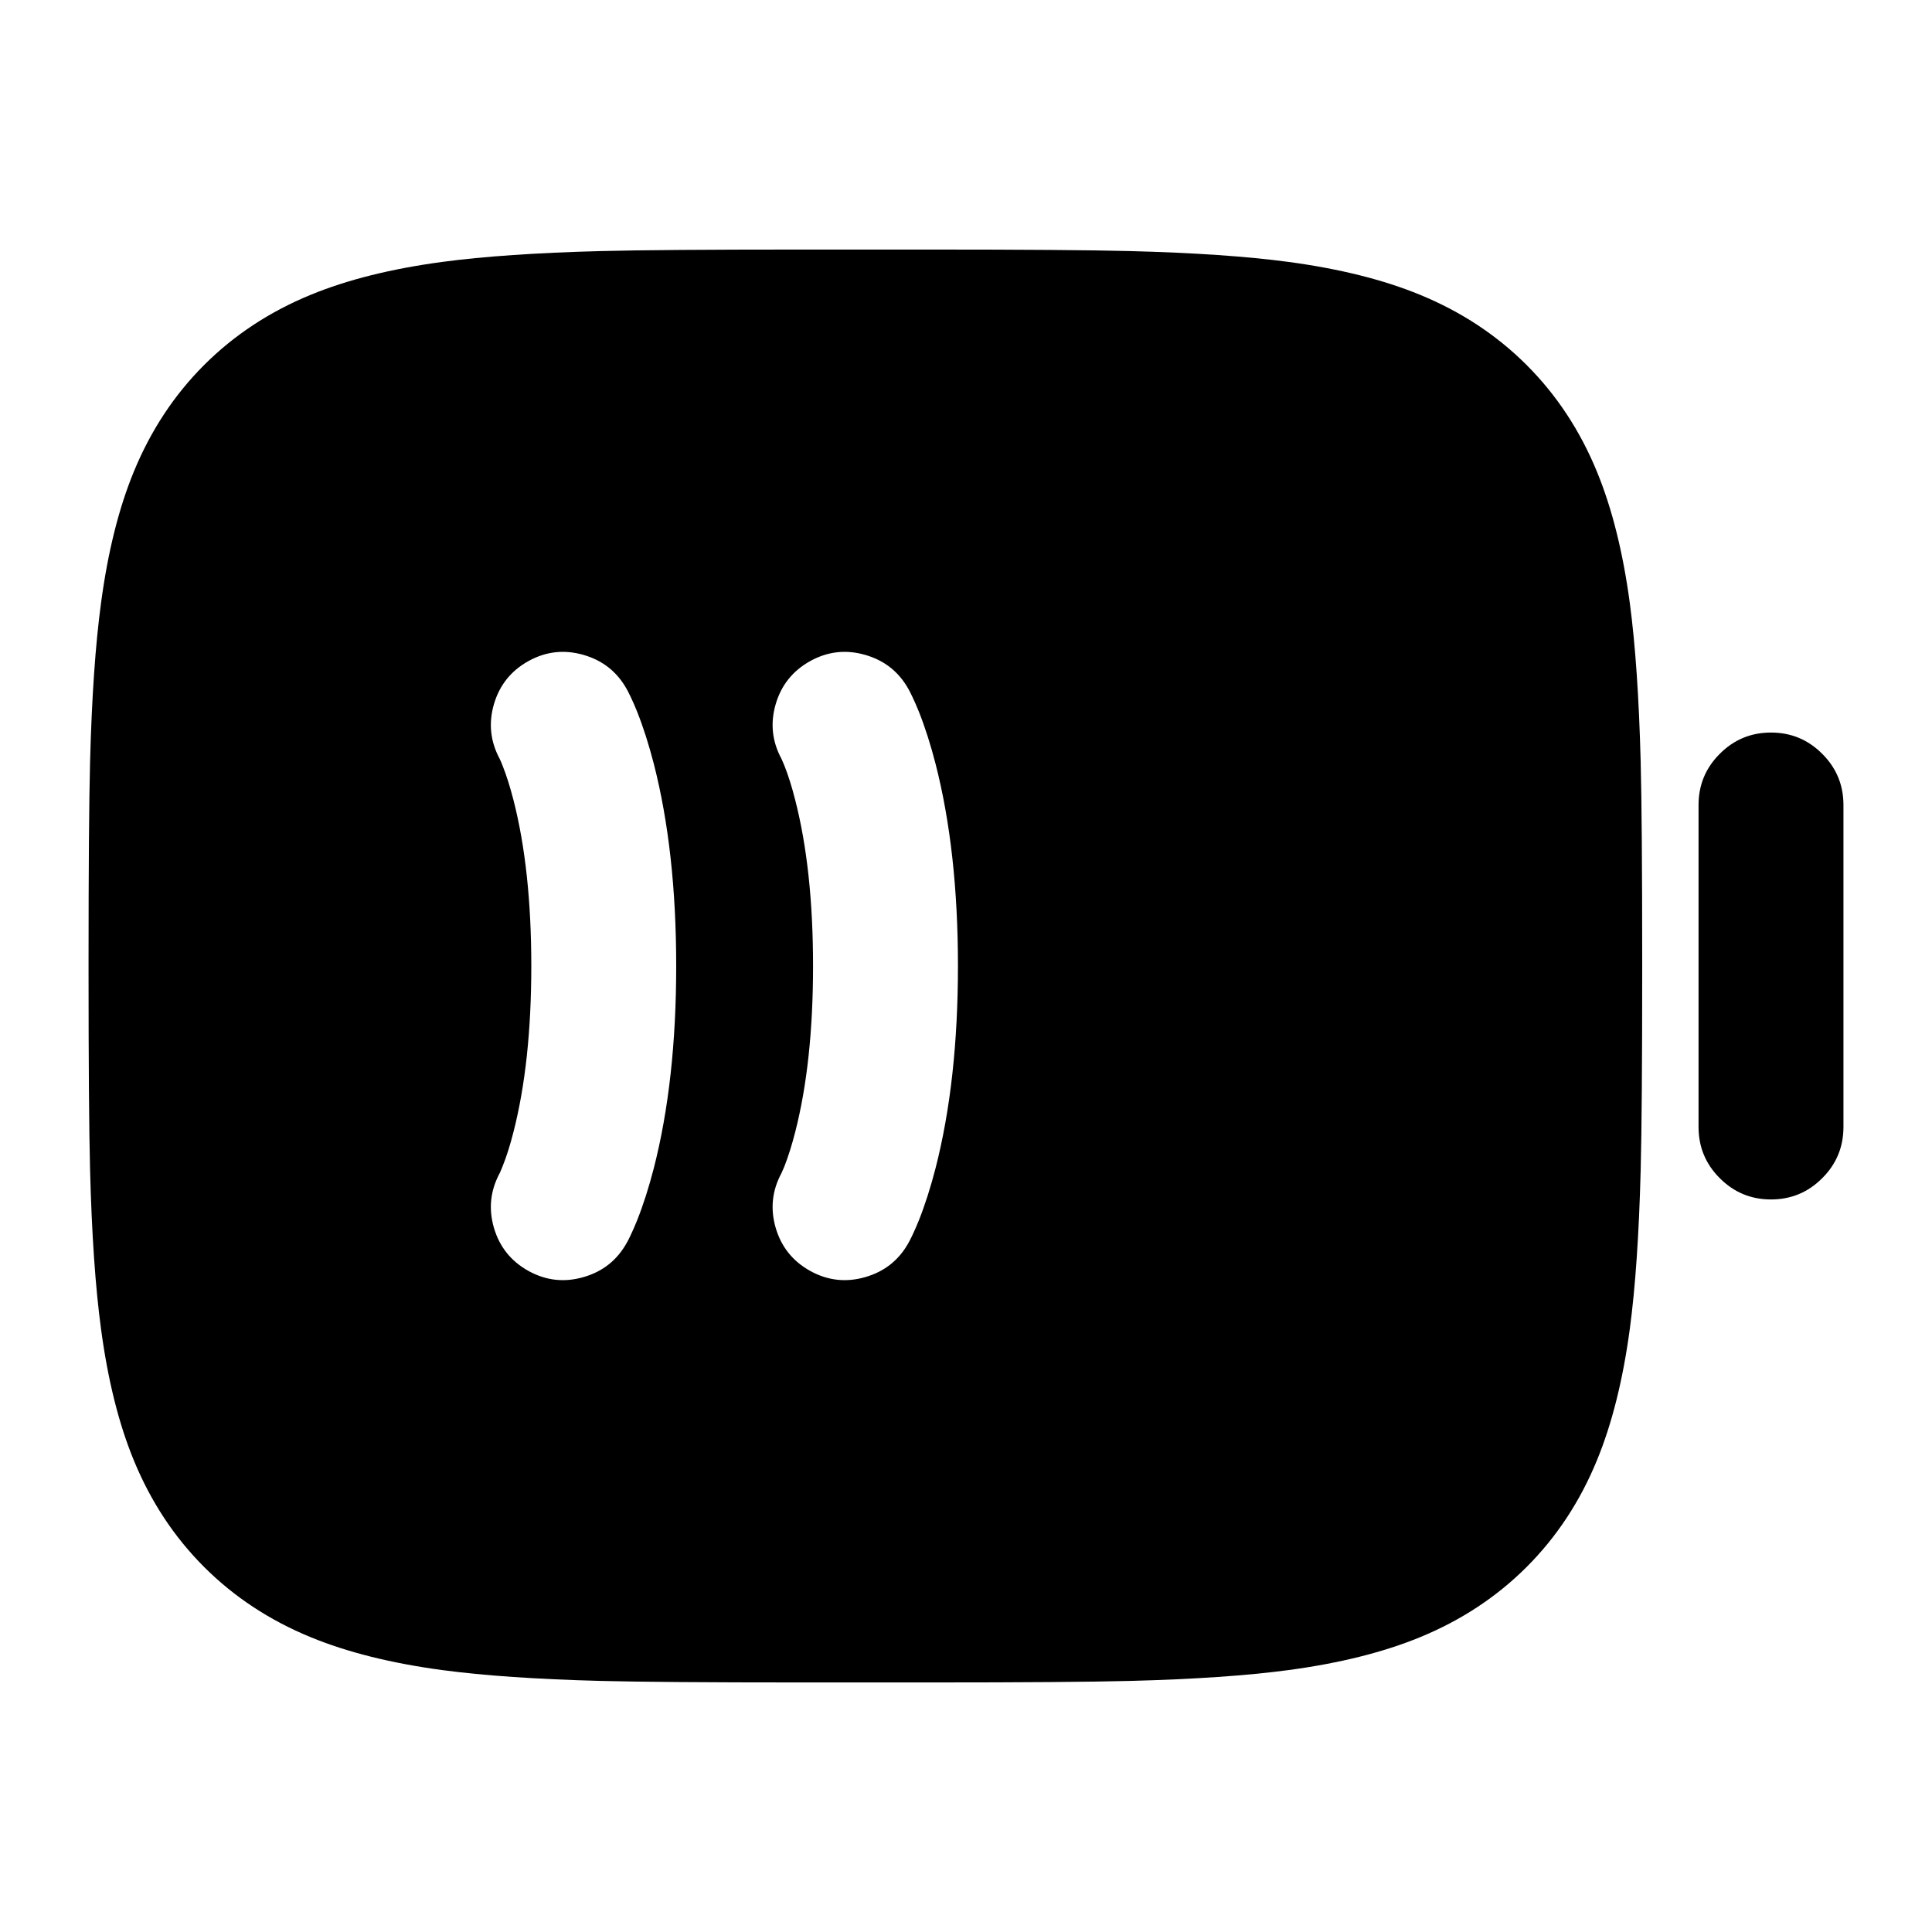
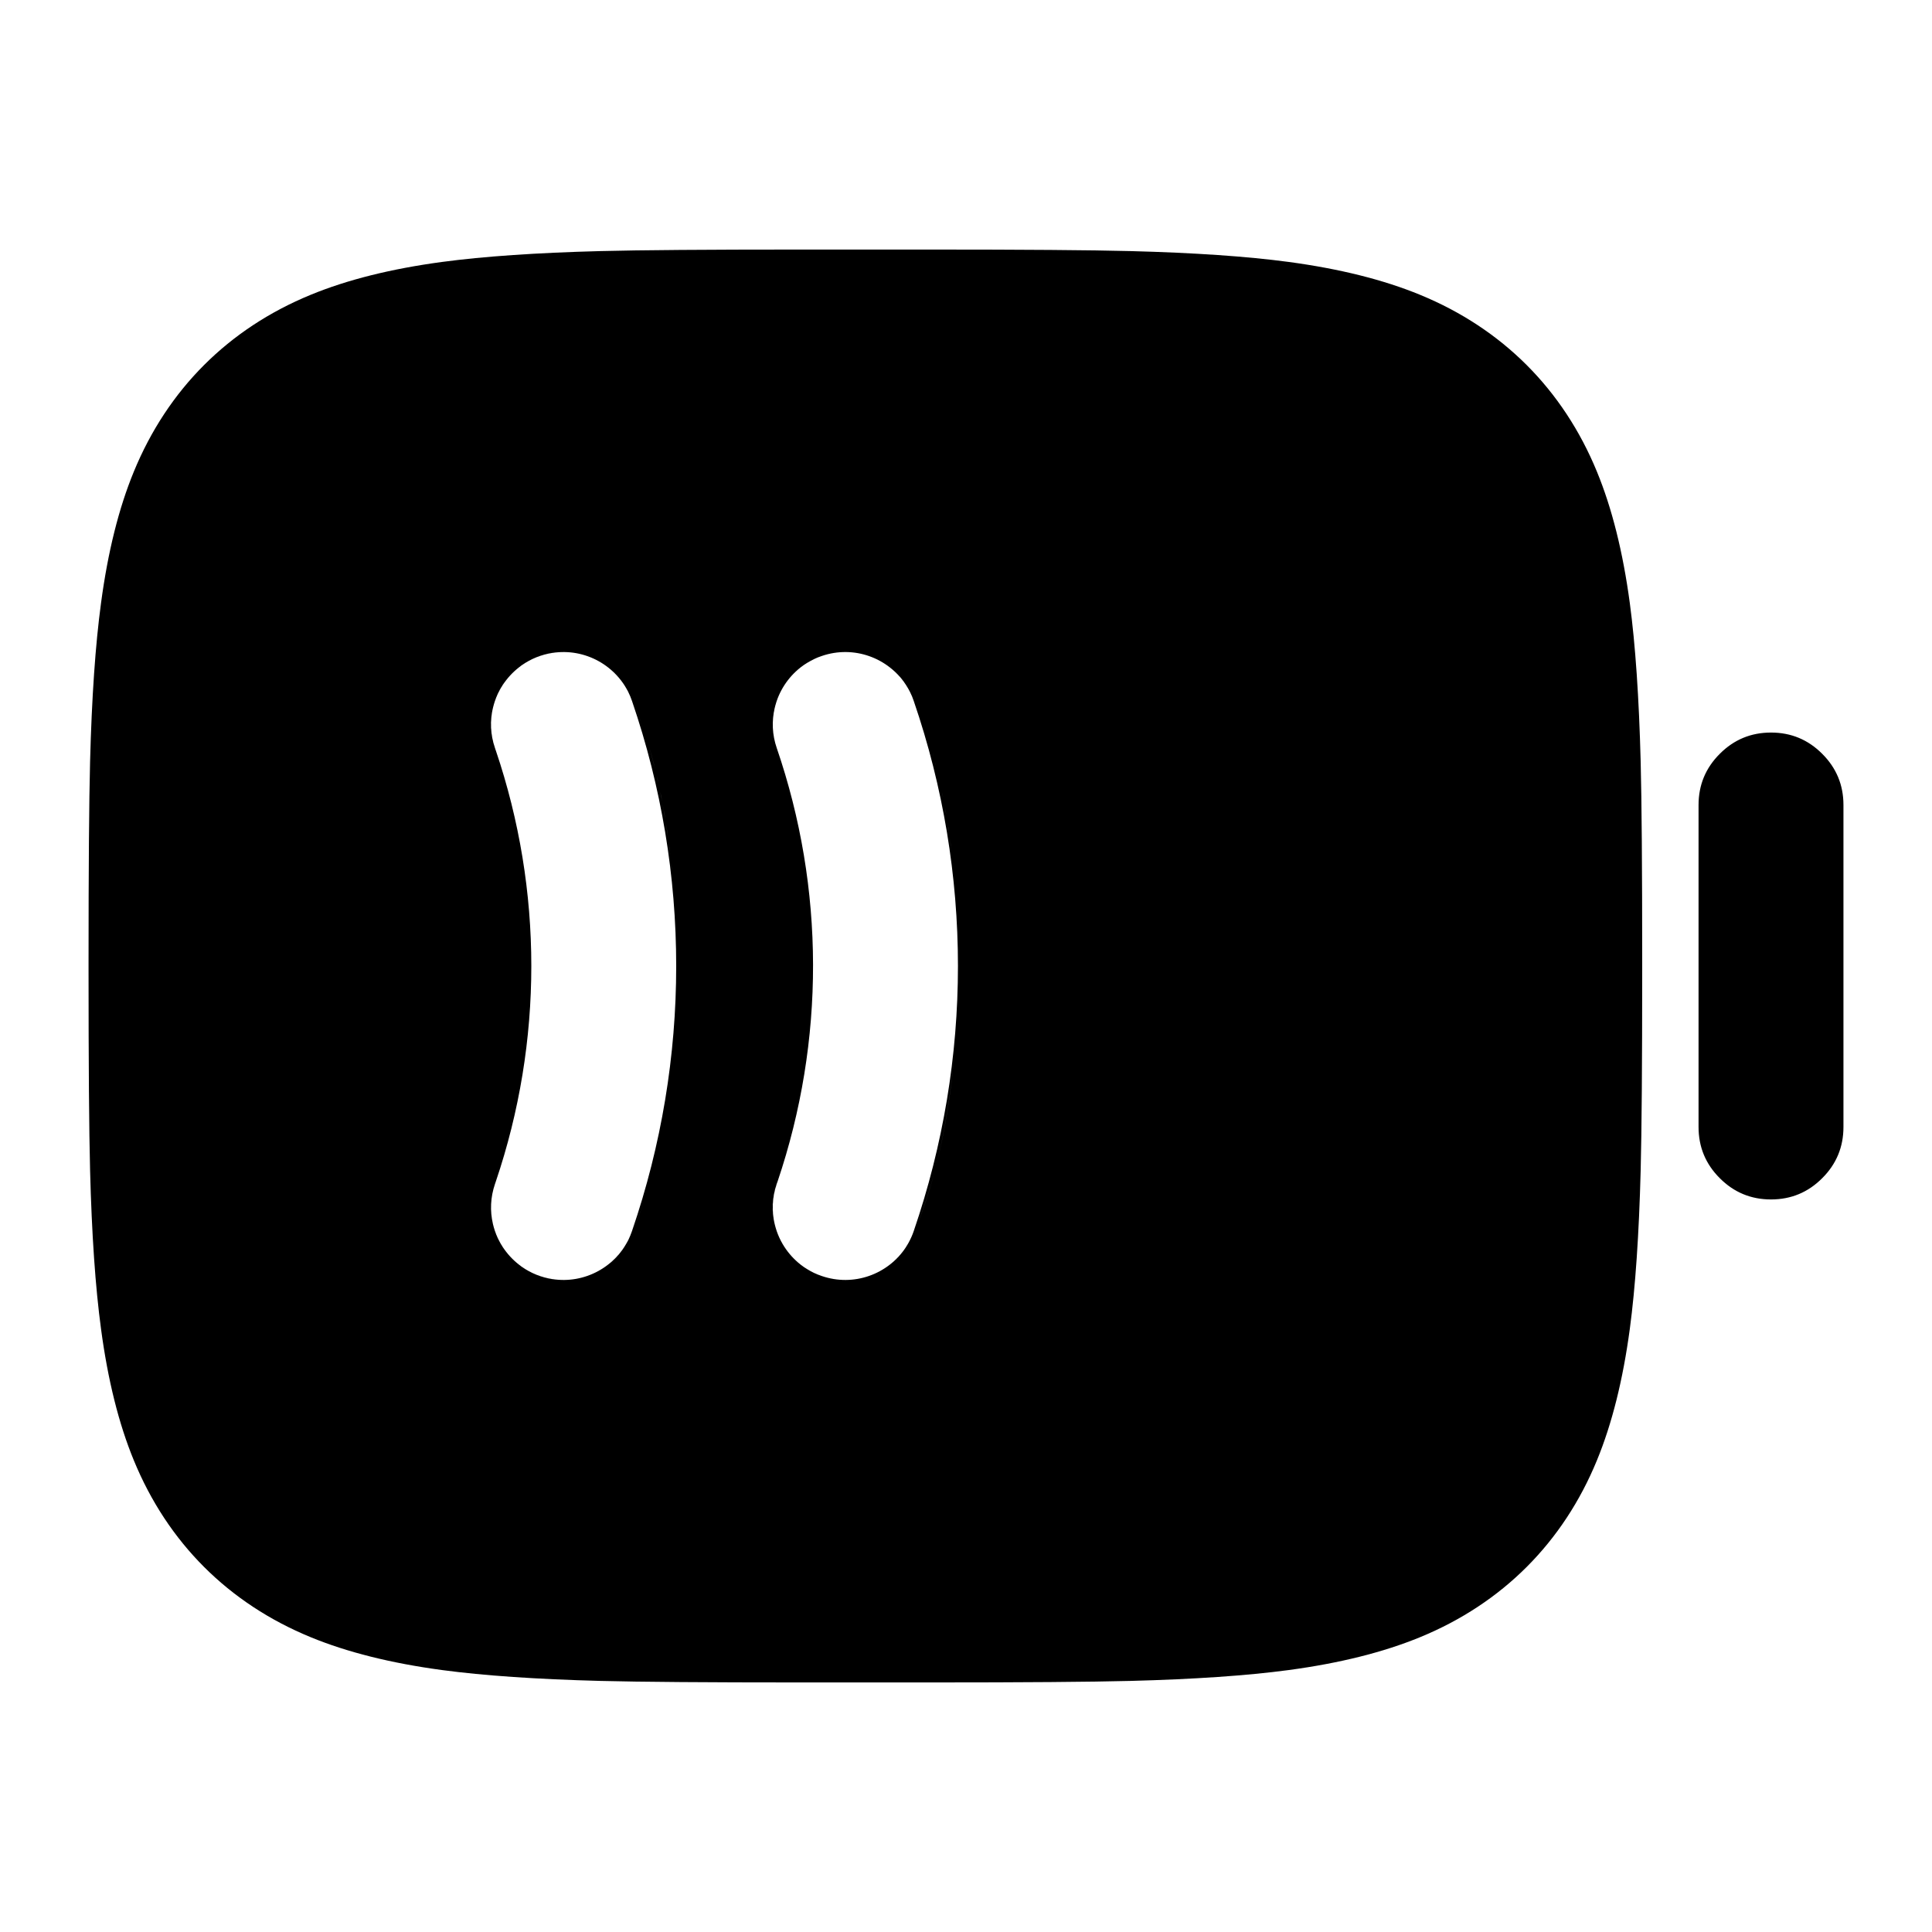
<svg viewBox="0 0 24 24" fill="none">
-   <path d="M11.556 3.1Q13.3 3.1 14.039 3.119Q15.234 3.15 16.009 3.254Q16.96 3.382 17.64 3.662Q18.407 3.977 18.965 4.535Q19.523 5.093 19.838 5.86Q20.118 6.54 20.246 7.491Q20.35 8.266 20.381 9.461Q20.4 10.199 20.4 11.943V12.056Q20.4 13.8 20.381 14.538Q20.35 15.734 20.246 16.509Q20.118 17.46 19.838 18.14Q19.523 18.907 18.965 19.465Q18.407 20.023 17.64 20.338Q16.96 20.618 16.009 20.746Q15.234 20.85 14.039 20.881Q13.301 20.9 11.556 20.9H9.943Q8.199 20.9 7.461 20.881Q6.266 20.85 5.491 20.746Q4.54 20.618 3.86 20.338Q3.093 20.023 2.535 19.465Q1.977 18.907 1.662 18.14Q1.382 17.46 1.255 16.509Q1.15 15.734 1.119 14.538Q1.1 13.8 1.1 12.056V11.943Q1.1 10.199 1.119 9.461Q1.15 8.266 1.255 7.491Q1.382 6.54 1.662 5.86Q1.977 5.093 2.535 4.535Q3.093 3.977 3.86 3.662Q4.54 3.382 5.491 3.254Q6.266 3.15 7.461 3.119Q8.2 3.1 9.944 3.1ZM7.247 8.135Q6.889 8.032 6.563 8.213Q6.24 8.393 6.136 8.747Q6.033 9.1 6.206 9.424L6.209 9.43Q6.224 9.461 6.242 9.508Q6.314 9.688 6.378 9.936Q6.6 10.801 6.6 12Q6.6 13.199 6.378 14.064Q6.315 14.312 6.242 14.492Q6.224 14.539 6.21 14.569L6.206 14.576Q6.033 14.9 6.136 15.253Q6.24 15.607 6.563 15.787Q6.889 15.968 7.247 15.865Q7.606 15.763 7.787 15.437L7.788 15.435L7.788 15.434L7.791 15.43L7.796 15.421L7.806 15.402Q7.82 15.374 7.834 15.344Q7.874 15.261 7.914 15.161Q8.029 14.872 8.122 14.511Q8.4 13.426 8.4 12Q8.4 10.574 8.122 9.489Q8.029 9.128 7.914 8.839Q7.874 8.739 7.834 8.656Q7.82 8.625 7.805 8.597L7.795 8.577L7.79 8.569L7.788 8.566L7.788 8.565L7.787 8.563Q7.606 8.237 7.247 8.135ZM9.706 9.423 9.71 9.431Q9.724 9.461 9.743 9.508Q9.815 9.688 9.878 9.936Q10.1 10.801 10.1 12Q10.1 13.199 9.878 14.064Q9.814 14.312 9.743 14.492Q9.724 14.539 9.709 14.57L9.706 14.576Q9.533 14.9 9.636 15.253Q9.74 15.607 10.063 15.787Q10.389 15.968 10.747 15.865Q11.106 15.763 11.287 15.437L11.287 15.436V15.436L11.289 15.432L11.291 15.429L11.295 15.422L11.305 15.403Q11.321 15.371 11.334 15.344Q11.374 15.26 11.414 15.161Q11.529 14.872 11.622 14.511Q11.9 13.426 11.9 12Q11.9 10.574 11.622 9.489Q11.529 9.128 11.414 8.839Q11.374 8.74 11.334 8.656Q11.321 8.628 11.306 8.599L11.295 8.578L11.291 8.571L11.288 8.565L11.288 8.564L11.287 8.563Q11.106 8.237 10.747 8.135Q10.389 8.032 10.063 8.213Q9.74 8.393 9.636 8.747Q9.533 9.1 9.706 9.423ZM21.1 10Q21.1 9.627 21.364 9.364Q21.627 9.1 22 9.1Q22.373 9.1 22.636 9.364Q22.9 9.627 22.9 10V14Q22.9 14.373 22.636 14.636Q22.373 14.9 22 14.9Q21.627 14.9 21.364 14.636Q21.1 14.373 21.1 14Z" fill="currentColor" />
+   <path d="M11.556 3.1Q13.3 3.1 14.039 3.119Q15.234 3.15 16.009 3.254Q16.96 3.382 17.64 3.662C18.663 4.082 19.418 4.837 19.838 5.86Q20.118 6.54 20.246 7.491Q20.35 8.266 20.381 9.461Q20.4 10.199 20.4 11.943V12.056Q20.4 13.8 20.381 14.538Q20.35 15.734 20.246 16.509Q20.118 17.46 19.838 18.14C19.418 19.163 18.663 19.918 17.64 20.338Q16.96 20.618 16.009 20.746Q15.234 20.85 14.039 20.881Q13.301 20.9 11.556 20.9H9.943Q8.199 20.9 7.461 20.881Q6.266 20.85 5.491 20.746Q4.54 20.618 3.86 20.338C2.837 19.918 2.082 19.163 1.662 18.14Q1.382 17.46 1.255 16.509Q1.15 15.734 1.119 14.538Q1.1 13.8 1.1 12.056V11.943Q1.1 10.199 1.119 9.461Q1.15 8.266 1.255 7.491Q1.382 6.54 1.662 5.86C2.082 4.837 2.837 4.082 3.86 3.662Q4.54 3.382 5.491 3.254Q6.266 3.15 7.461 3.119Q8.2 3.1 9.944 3.1ZM10.503 8.098Q10.28 8.095 10.071 8.209C10.057 8.216 10.043 8.224 10.029 8.233Q9.943 8.285 9.874 8.35Q9.933 8.295 10.004 8.249C9.835 8.36 9.712 8.523 9.648 8.709Q9.698 8.56 9.79 8.443C9.645 8.628 9.573 8.89 9.606 9.122Q9.584 8.964 9.623 8.799C9.586 8.957 9.592 9.127 9.649 9.292C10.247 11.036 10.25 12.929 9.66 14.675Q9.549 14.953 9.636 15.253Q9.686 15.424 9.788 15.555Q9.698 15.439 9.648 15.291C9.712 15.477 9.835 15.64 10.004 15.751Q9.934 15.706 9.875 15.651Q9.944 15.716 10.029 15.767C10.043 15.776 10.056 15.783 10.07 15.791Q10.243 15.885 10.424 15.9Q10.263 15.887 10.109 15.811C10.141 15.826 10.174 15.84 10.208 15.851C10.604 15.987 11.03 15.831 11.251 15.497Q11.158 15.64 11.026 15.734Q11.177 15.627 11.276 15.456C11.28 15.45 11.284 15.443 11.287 15.437C11.312 15.391 11.334 15.343 11.351 15.292C12.083 13.158 12.083 10.842 11.351 8.708C11.338 8.669 11.323 8.632 11.305 8.597L11.306 8.599Q11.317 8.621 11.328 8.643Q11.318 8.621 11.306 8.599L11.304 8.595C11.299 8.585 11.293 8.575 11.288 8.565V8.564L11.287 8.563V8.563C11.283 8.557 11.28 8.55 11.276 8.544Q11.19 8.396 11.065 8.296Q11.174 8.384 11.254 8.509C11.035 8.171 10.606 8.012 10.208 8.149C10.174 8.16 10.142 8.173 10.111 8.188Q10.301 8.095 10.503 8.098ZM6.267 8.473Q6.181 8.593 6.136 8.747Q6.049 9.047 6.16 9.325C6.747 11.06 6.747 12.94 6.16 14.675Q6.137 14.732 6.123 14.79Q6.137 14.732 6.16 14.676C6.156 14.686 6.152 14.697 6.149 14.708C6.092 14.873 6.086 15.044 6.123 15.202Q6.08 15.023 6.11 14.851C6.07 15.079 6.133 15.339 6.267 15.527Q6.192 15.422 6.148 15.291C6.212 15.478 6.338 15.643 6.509 15.754Q6.463 15.725 6.421 15.691Q6.472 15.733 6.53 15.768C6.544 15.776 6.557 15.784 6.57 15.791Q6.762 15.896 6.965 15.902Q6.781 15.896 6.605 15.809C6.638 15.825 6.672 15.839 6.708 15.851C7.106 15.988 7.534 15.829 7.754 15.492Q7.676 15.614 7.57 15.7Q7.692 15.601 7.776 15.456C7.78 15.45 7.784 15.443 7.787 15.437C7.788 15.435 7.789 15.433 7.79 15.431L7.791 15.43L7.796 15.421L7.806 15.402Q7.818 15.379 7.829 15.354Q7.818 15.378 7.806 15.402C7.823 15.367 7.838 15.33 7.851 15.292C8.583 13.158 8.583 10.842 7.851 8.708C7.838 8.669 7.822 8.631 7.804 8.595L7.805 8.597Q7.818 8.621 7.83 8.647Q7.818 8.621 7.805 8.597L7.795 8.577L7.792 8.573C7.791 8.569 7.789 8.566 7.787 8.563C7.727 8.455 7.653 8.366 7.564 8.295Q7.678 8.386 7.76 8.518C7.542 8.174 7.11 8.011 6.708 8.149C6.672 8.161 6.638 8.175 6.605 8.191Q6.781 8.104 6.965 8.098Q6.762 8.104 6.57 8.209C6.557 8.216 6.544 8.224 6.53 8.232Q6.472 8.267 6.421 8.309Q6.463 8.275 6.509 8.246C6.338 8.357 6.212 8.522 6.148 8.709Q6.192 8.578 6.267 8.473ZM21.1 10Q21.1 9.627 21.364 9.364Q21.627 9.1 22 9.1Q22.373 9.1 22.636 9.364Q22.9 9.627 22.9 10V14Q22.9 14.373 22.636 14.636Q22.373 14.9 22 14.9Q21.627 14.9 21.364 14.636Q21.1 14.373 21.1 14ZM9.66 14.676C9.656 14.686 9.652 14.697 9.649 14.708C9.592 14.873 9.586 15.042 9.622 15.2Q9.559 14.929 9.66 14.676ZM6.122 8.8C6.086 8.958 6.092 9.127 6.149 9.292Q6.154 9.308 6.159 9.324Q6.059 9.07 6.122 8.8ZM11.38 15.242C11.469 15.036 11.551 14.787 11.622 14.511Q11.8 13.818 11.864 12.986Q11.799 13.818 11.622 14.511C11.551 14.786 11.468 15.036 11.38 15.242ZM8.122 9.489Q8.094 9.379 8.063 9.276C8.228 9.837 8.337 10.509 8.379 11.244Q8.324 10.277 8.122 9.489ZM8.055 14.752Q8.09 14.636 8.122 14.511Q8.326 13.714 8.38 12.734Q8.326 13.714 8.122 14.511Q8.09 14.636 8.055 14.752ZM11.622 9.489Q11.59 9.364 11.555 9.247C11.718 9.793 11.828 10.448 11.874 11.163Q11.815 10.244 11.622 9.489ZM7.844 15.323C7.902 15.2 7.96 15.049 8.012 14.889C7.96 15.049 7.901 15.2 7.844 15.323ZM7.992 9.051C7.948 8.921 7.9 8.798 7.852 8.694C7.899 8.798 7.948 8.921 7.992 9.051ZM11.524 9.146C11.479 9.008 11.431 8.877 11.382 8.762C11.431 8.877 11.479 9.008 11.524 9.146Z" fill="currentColor" />
</svg>
